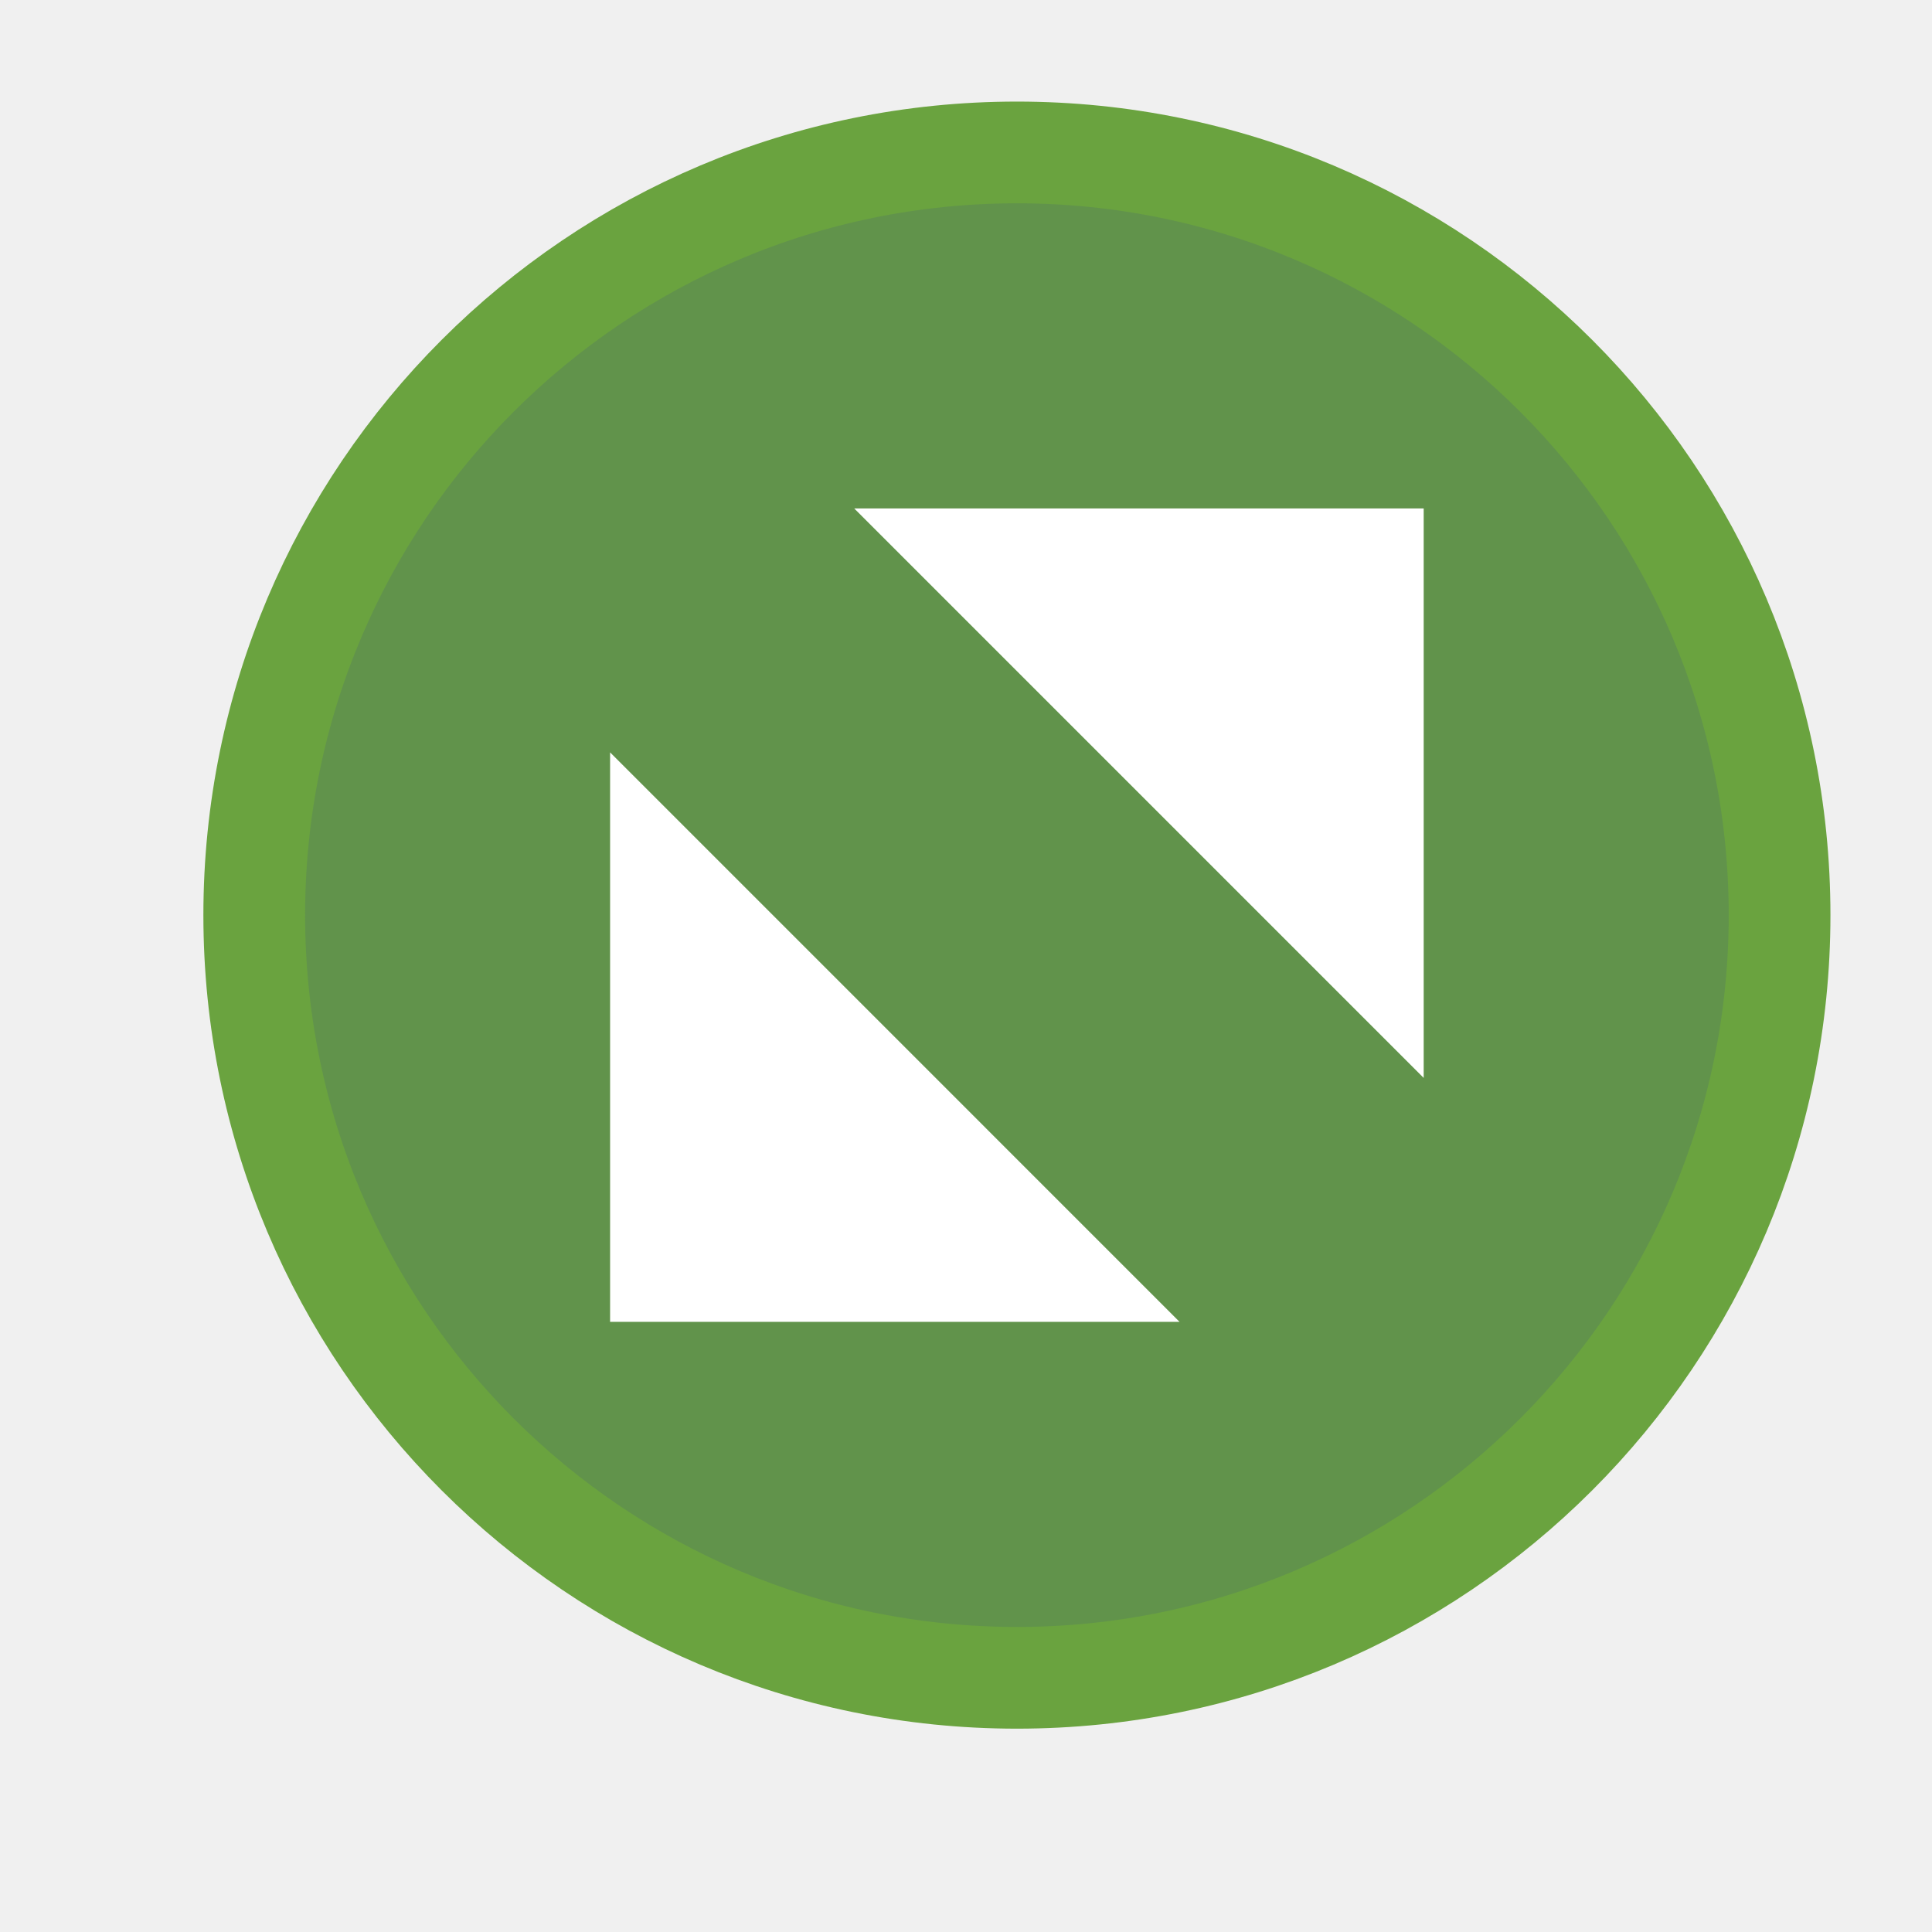
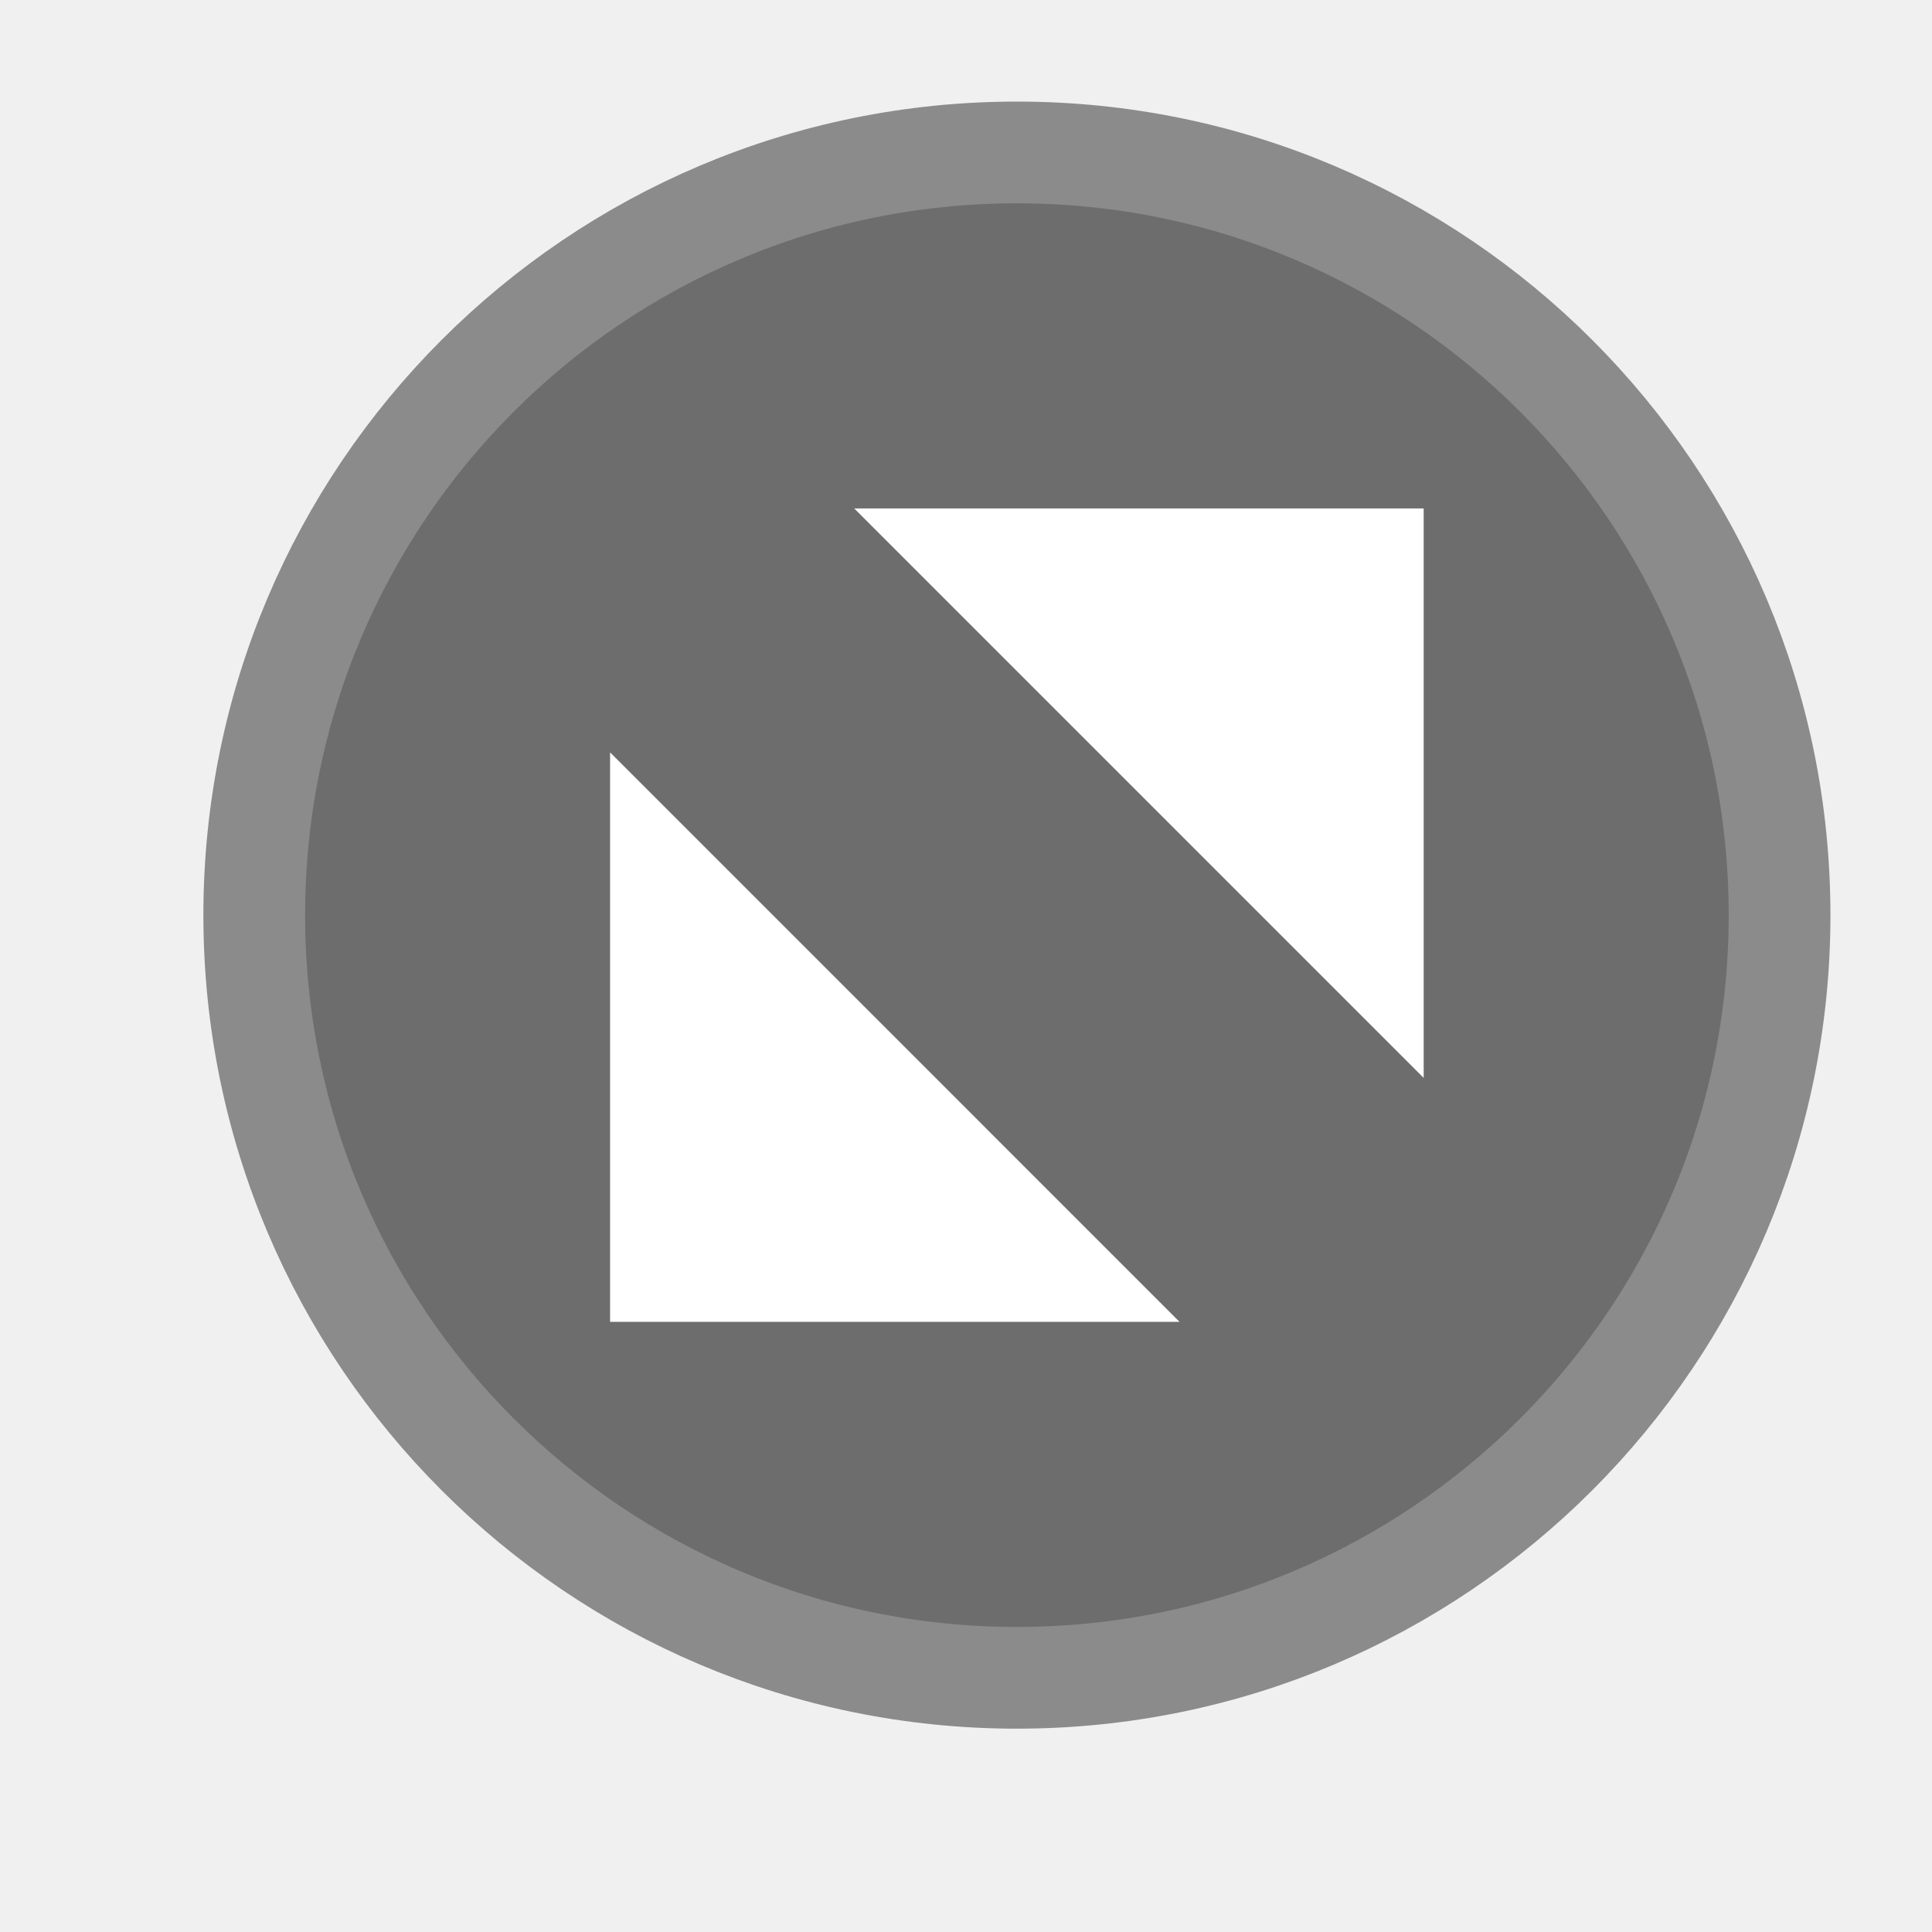
<svg xmlns="http://www.w3.org/2000/svg" width="19" height="19" viewBox="0 0 5.027 5.027" version="1.1" id="svg8">
  <defs id="defs2" />
  <g id="layer1" transform="matrix(0.8021109,0,0,0.8021264,0.5235831,-233.728)">
-     <circle style="opacity:1;fill:#61934b;fill-opacity:1;stroke:#6aa33f;stroke-width:0.33;stroke-linecap:round;stroke-linejoin:miter;stroke-miterlimit:4;stroke-dasharray:none;stroke-opacity:1;paint-order:markers fill stroke" id="path815" cx="2.646" cy="294.354" r="2.474" />
+     <circle style="opacity:1;fill:#6d6d6d;fill-opacity:1;stroke:#8b8b8b;stroke-width:0.33;stroke-linecap:round;stroke-linejoin:miter;stroke-miterlimit:4;stroke-dasharray:none;stroke-opacity:1;paint-order:markers fill stroke" id="path815" cx="2.646" cy="294.354" r="2.474" />
    <g transform="matrix(0.8,0,0,0.8,0.1935206,59.8349)" id="g843">
      <path id="rect1044" d="M 2.406,291.5 H 4.715 v 2.309 z" style="opacity:1;fill:#ffffff;fill-opacity:1;stroke:none;stroke-width:0.362;stroke-linecap:round;stroke-linejoin:miter;stroke-miterlimit:4;stroke-dasharray:none;stroke-opacity:1;paint-order:markers fill stroke" />
      <path id="rect1044-7" d="M 3.725,294.798 H 1.416 v -2.309 z" style="opacity:1;fill:#ffffff;fill-opacity:1;stroke:none;stroke-width:0.362;stroke-linecap:round;stroke-linejoin:miter;stroke-miterlimit:4;stroke-dasharray:none;stroke-opacity:1;paint-order:markers fill stroke" />
    </g>
  </g>
</svg>
